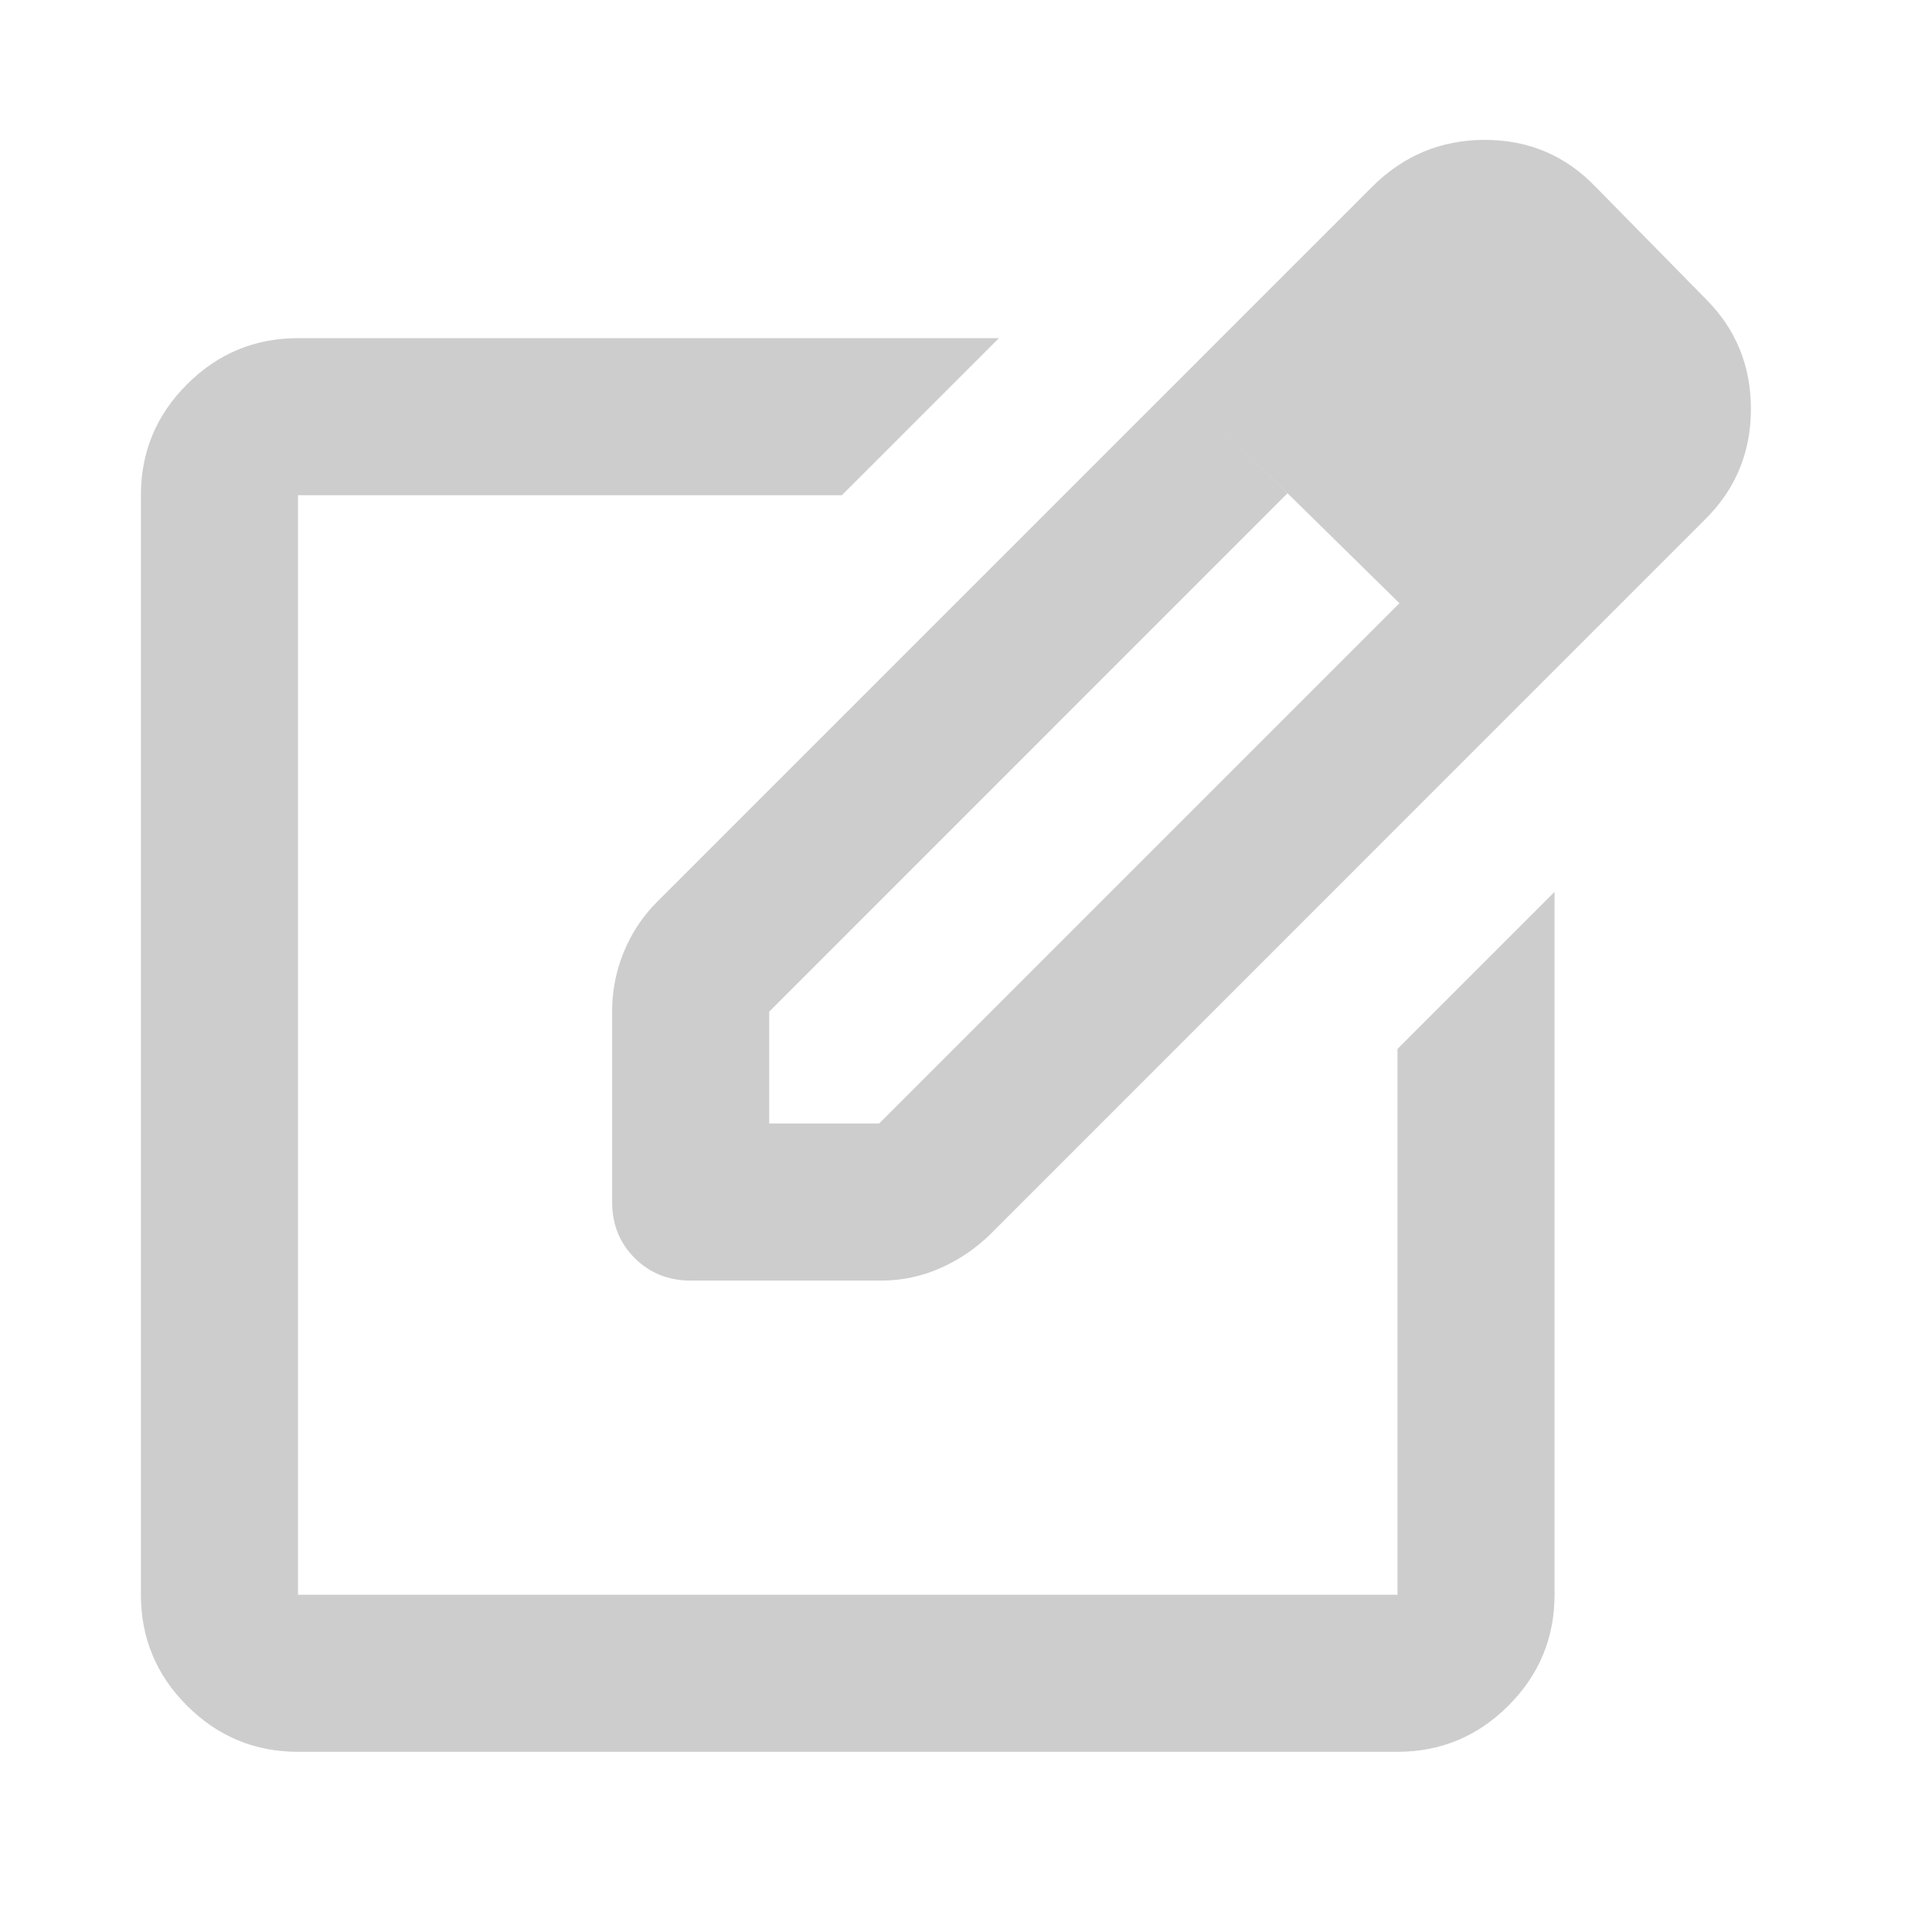
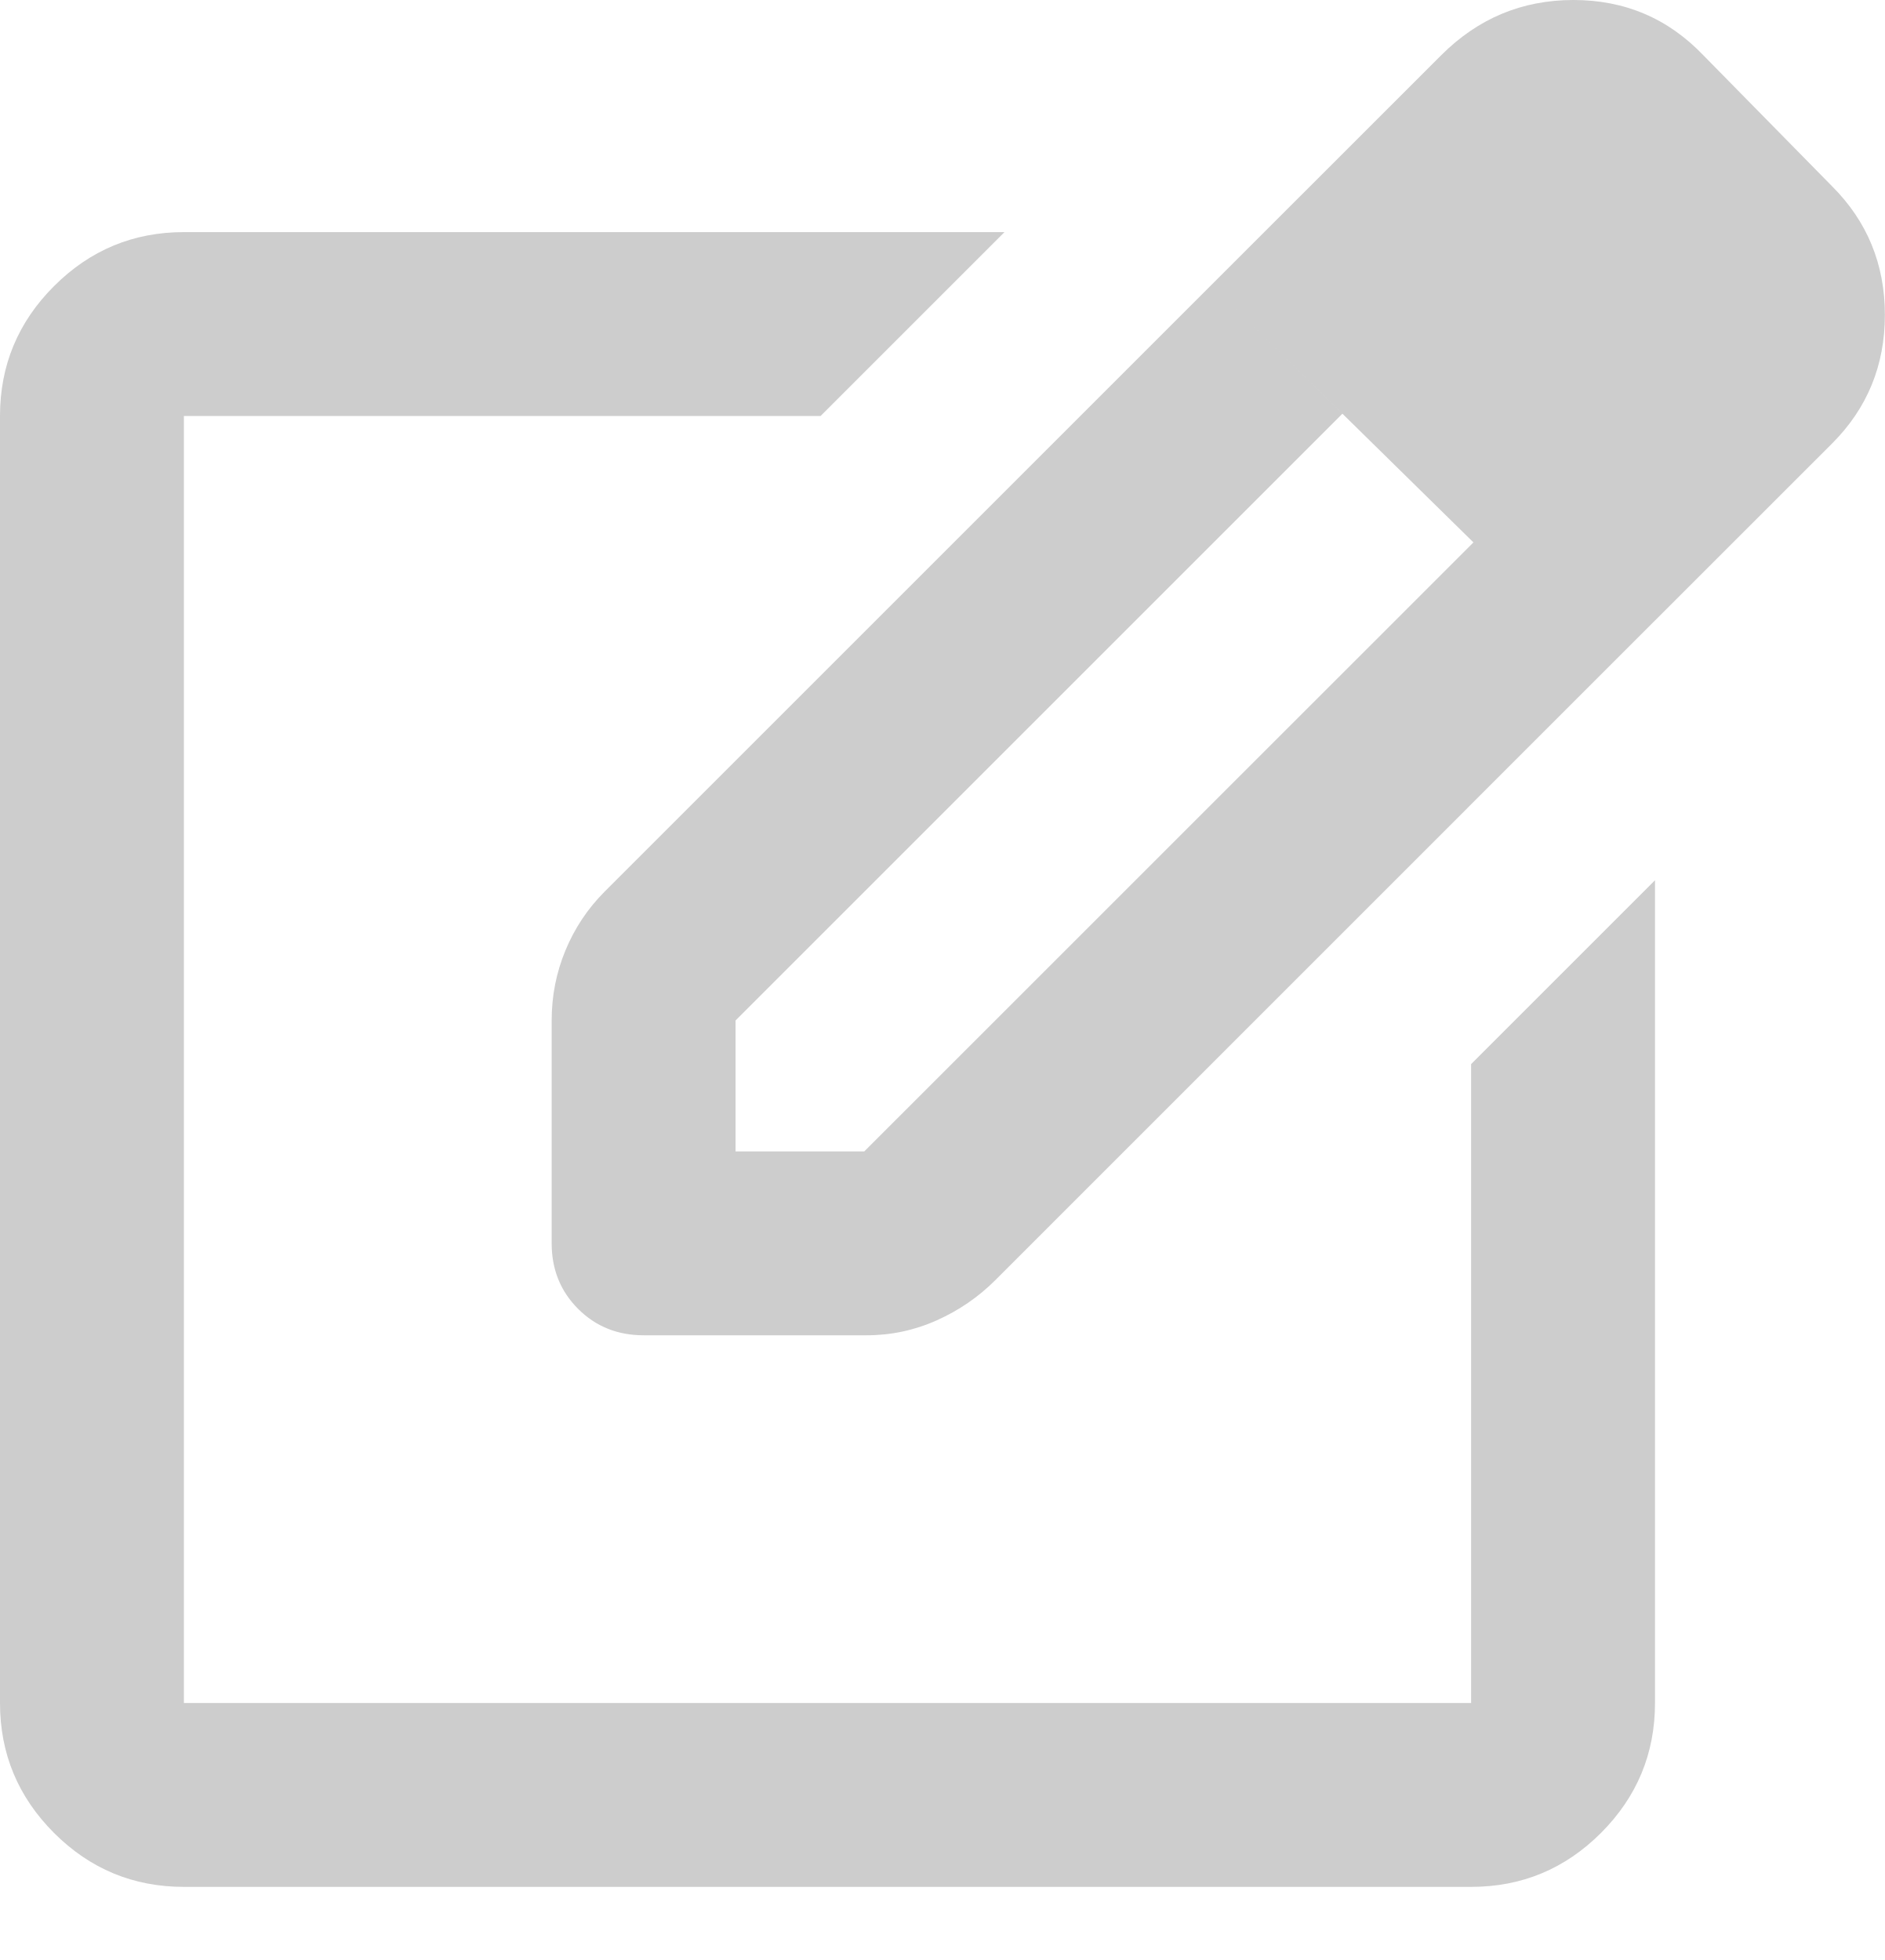
- <svg xmlns="http://www.w3.org/2000/svg" width="30" height="30" viewBox="0 0 30 30" fill="none">
-   <mask id="mask0_451349_4434" style="mask-type:alpha" maskUnits="userSpaceOnUse" x="0" y="0" width="30" height="30">
-     <rect width="30" height="30" fill="#D9D9D9" />
-   </mask>
-   <g mask="url(#mask0_451349_4434)">
-     <path d="M4.627 27.202C3.956 27.202 3.382 26.963 2.904 26.486C2.426 26.008 2.188 25.434 2.188 24.763V7.69C2.188 7.019 2.426 6.445 2.904 5.968C3.382 5.49 3.956 5.251 4.627 5.251H15.511L13.072 7.69H4.627V24.763H21.7V16.288L24.139 13.849V24.763C24.139 25.434 23.9 26.008 23.422 26.486C22.945 26.963 22.37 27.202 21.7 27.202H4.627ZM18.255 5.952L19.992 7.66L11.944 15.709V17.446H13.651L21.73 9.367L23.468 11.074L15.389 19.154C15.165 19.377 14.906 19.555 14.611 19.687C14.317 19.819 14.007 19.885 13.681 19.885H10.724C10.379 19.885 10.089 19.768 9.855 19.535C9.621 19.301 9.505 19.011 9.505 18.666V15.709C9.505 15.383 9.566 15.073 9.688 14.779C9.809 14.484 9.982 14.225 10.206 14.001L18.255 5.952ZM23.468 11.074L18.255 5.952L21.303 2.904C21.791 2.416 22.375 2.172 23.056 2.172C23.737 2.172 24.311 2.416 24.779 2.904L26.486 4.641C26.954 5.109 27.188 5.678 27.188 6.349C27.188 7.019 26.954 7.589 26.486 8.056L23.468 11.074Z" fill="#CDCDCD" />
-   </g>
+ <svg xmlns="http://www.w3.org/2000/svg" width="25" height="26" viewBox="0 0 25 26" fill="none">
+   <path d="M2.439 25.03C1.768 25.03 1.194 24.792 0.716 24.314C0.239 23.836 0 23.262 0 22.591V5.518C0 4.848 0.239 4.273 0.716 3.796C1.194 3.318 1.768 3.079 2.439 3.079H13.323L10.884 5.518H2.439V22.591H19.512V14.116L21.951 11.677V22.591C21.951 23.262 21.712 23.836 21.235 24.314C20.757 24.792 20.183 25.03 19.512 25.03H2.439ZM16.067 3.78L17.805 5.488L9.756 13.537V15.274H11.463L19.543 7.195L21.28 8.902L13.201 16.982C12.978 17.205 12.719 17.383 12.424 17.515C12.129 17.647 11.819 17.713 11.494 17.713H8.537C8.191 17.713 7.901 17.596 7.668 17.363C7.434 17.129 7.317 16.839 7.317 16.494V13.537C7.317 13.211 7.378 12.901 7.5 12.607C7.622 12.312 7.795 12.053 8.018 11.829L16.067 3.78ZM21.28 8.902L16.067 3.78L19.116 0.732C19.604 0.244 20.188 0 20.869 0C21.55 0 22.124 0.244 22.591 0.732L24.299 2.47C24.766 2.937 25 3.506 25 4.177C25 4.848 24.766 5.417 24.299 5.884L21.28 8.902Z" fill="#CDCDCD" />
</svg>
